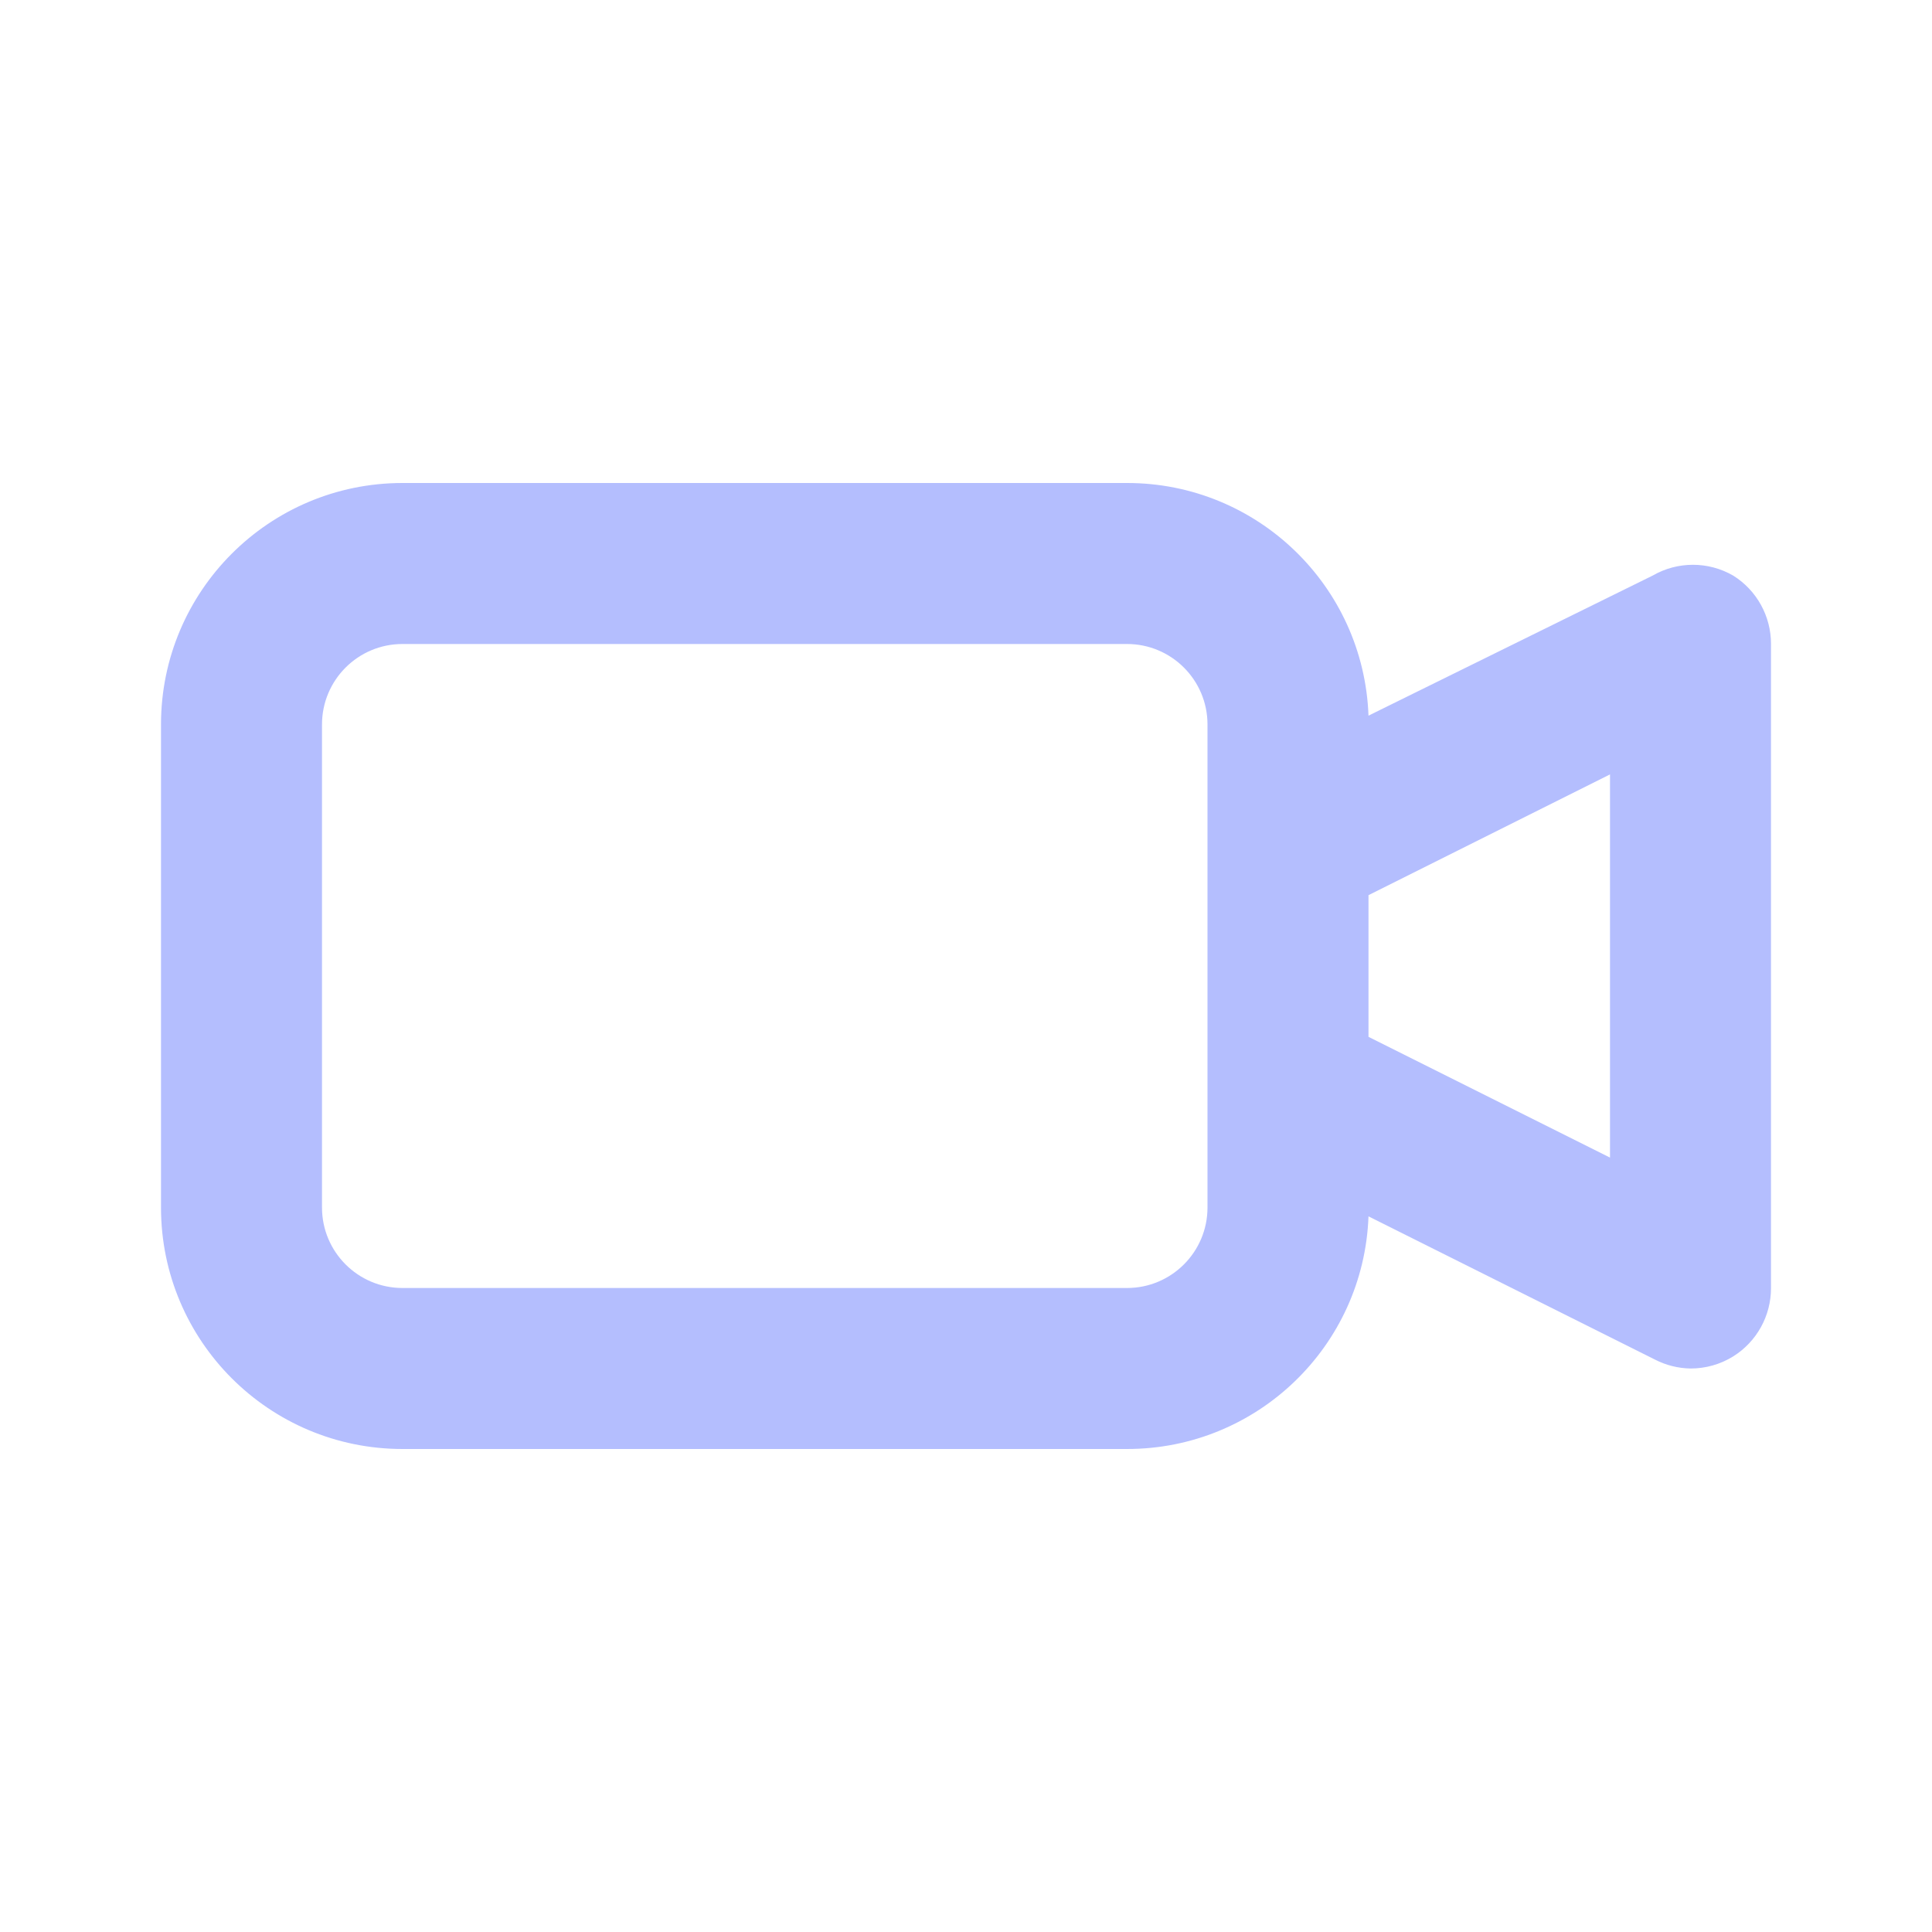
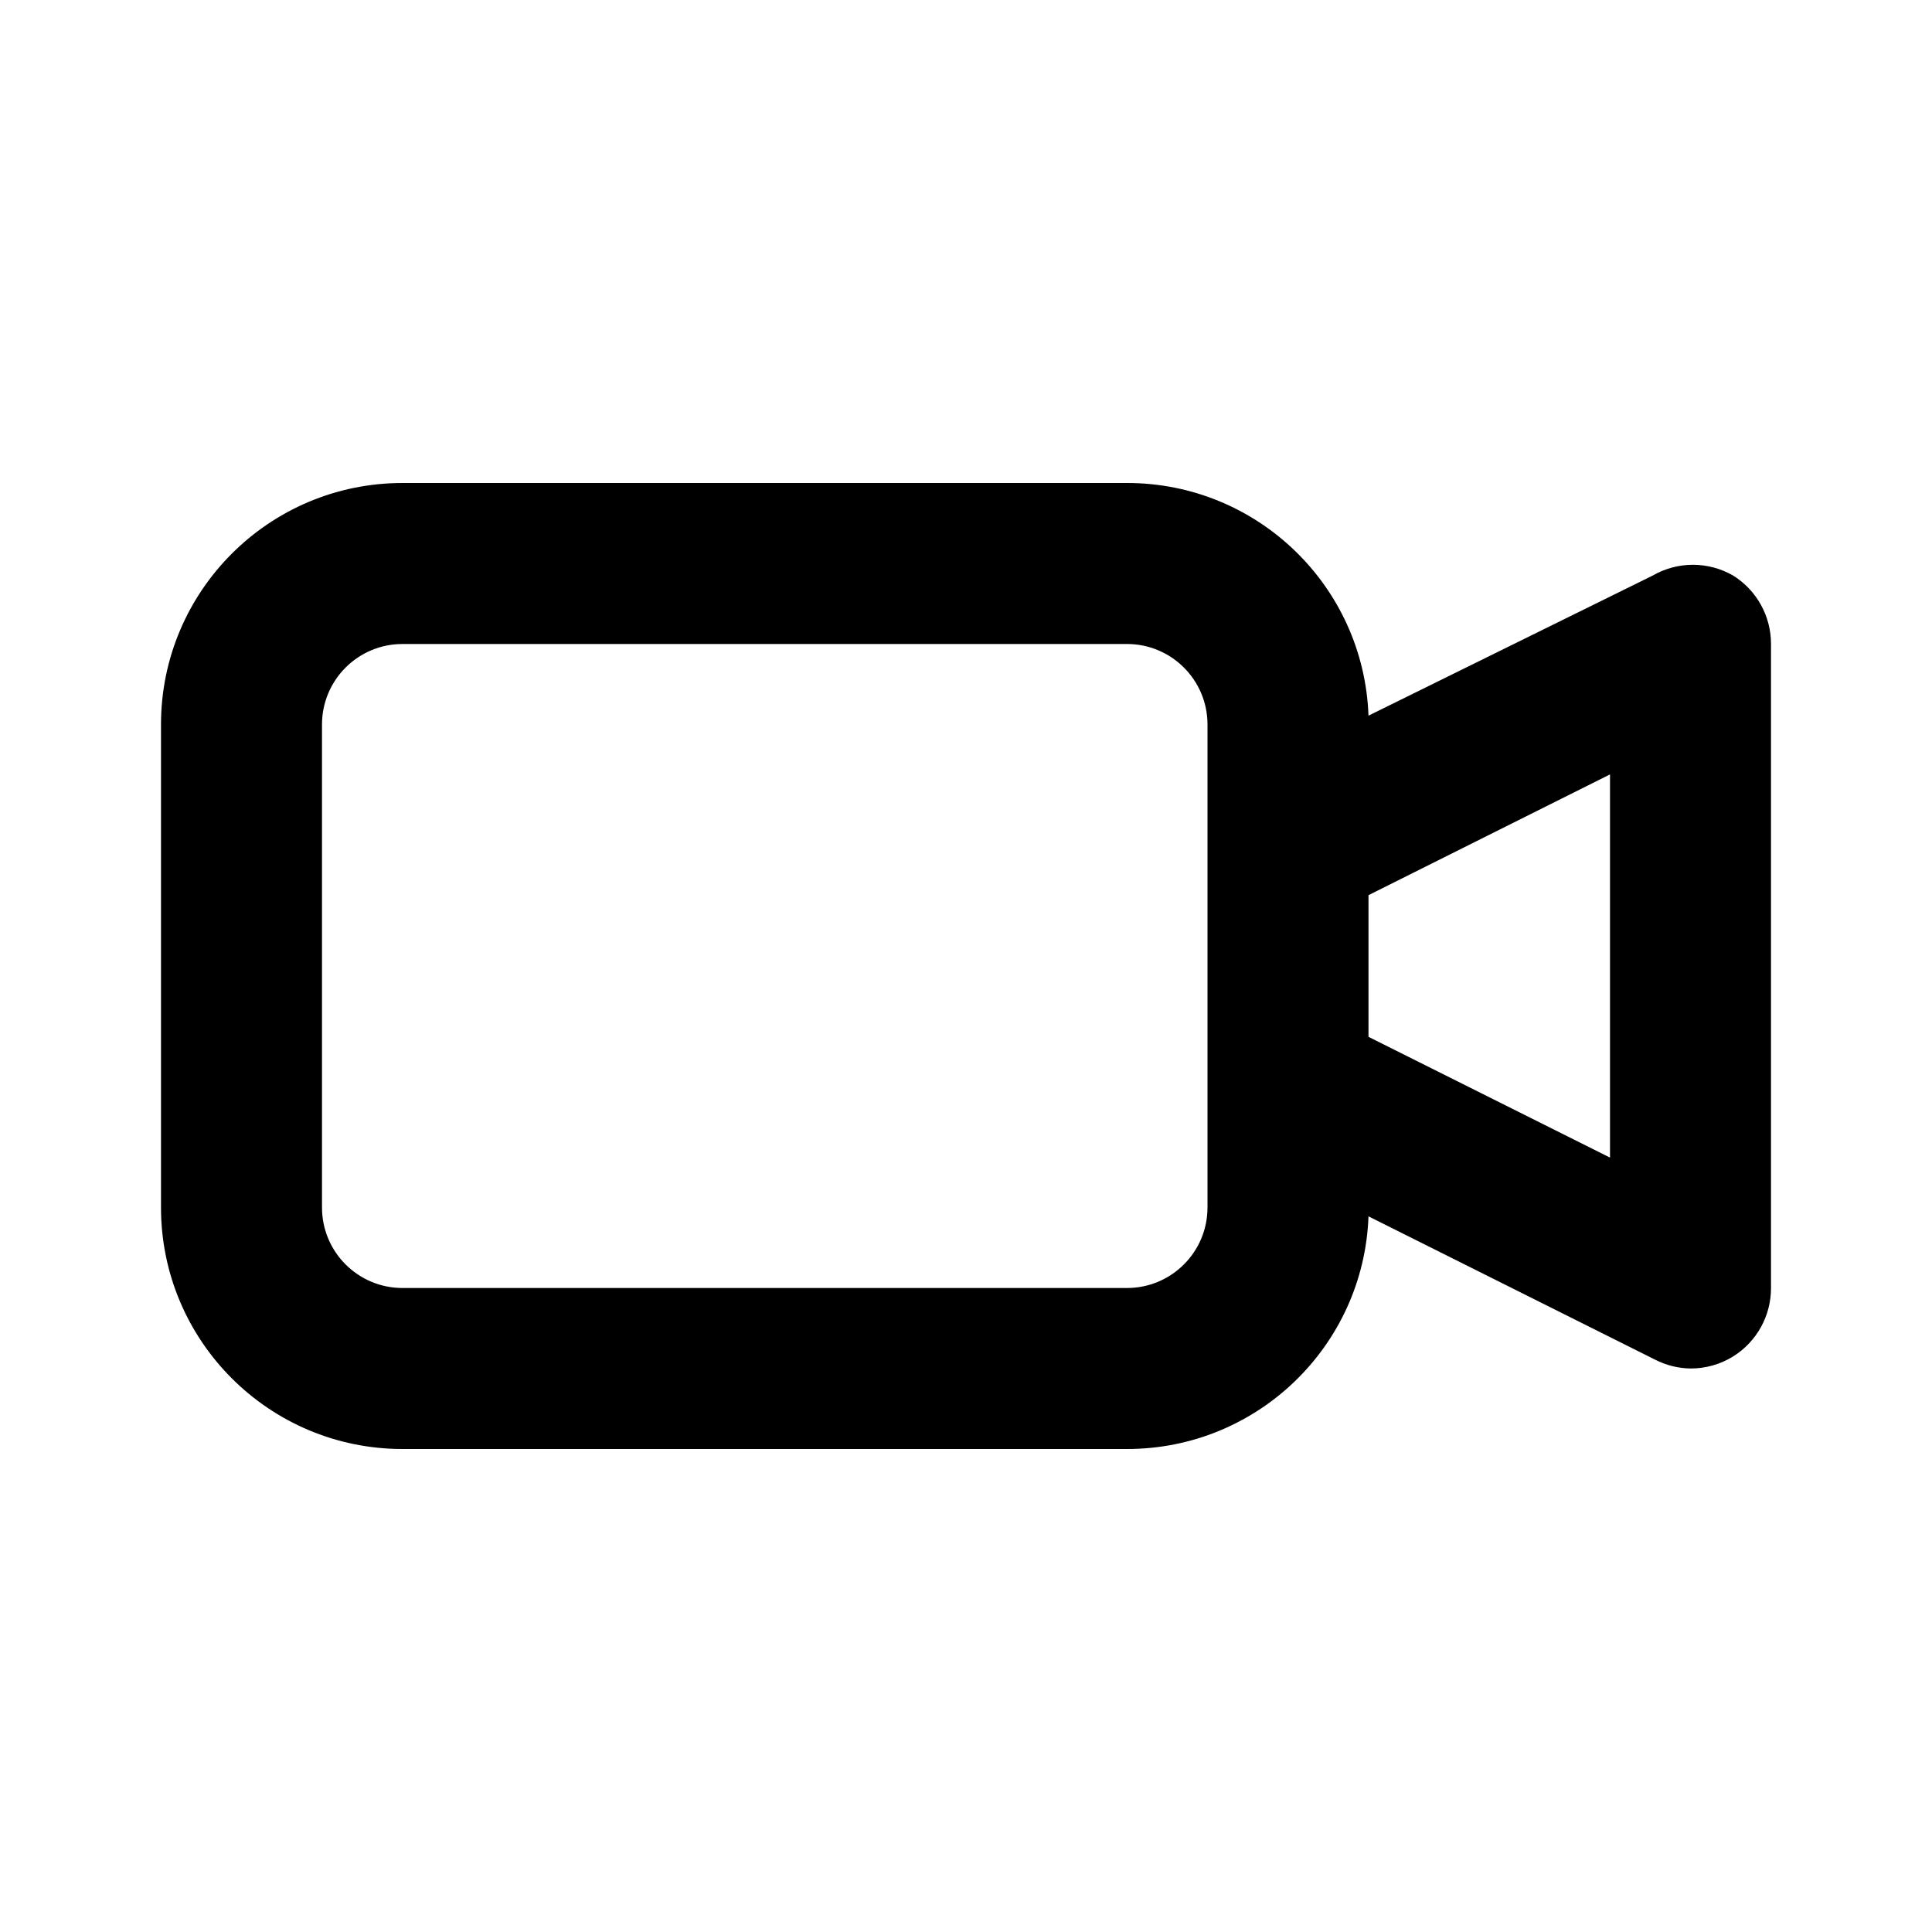
<svg xmlns="http://www.w3.org/2000/svg" viewBox="0 0 24 24">
-   <path fill="#b4befe" d="M21.53 7.15a1 1 0 0 0-1 0L17 8.89A3 3 0 0 0 14 6H5a3 3 0 0 0-3 3v6a3 3 0 0 0 3 3h9a3 3 0 0 0 3-2.89l3.56 1.78A1 1 0 0 0 21 17a1 1 0 0 0 .53-.15A1 1 0 0 0 22 16V8a1 1 0 0 0-.47-.85ZM15 15a1 1 0 0 1-1 1H5a1 1 0 0 1-1-1V9a1 1 0 0 1 1-1h9a1 1 0 0 1 1 1Zm5-.62-3-1.5v-1.76l3-1.5Z" />
+   <path fill="currentColor" d="M21.53 7.15a1 1 0 0 0-1 0L17 8.89A3 3 0 0 0 14 6H5a3 3 0 0 0-3 3v6a3 3 0 0 0 3 3h9a3 3 0 0 0 3-2.89l3.56 1.78A1 1 0 0 0 21 17a1 1 0 0 0 .53-.15A1 1 0 0 0 22 16V8a1 1 0 0 0-.47-.85ZM15 15a1 1 0 0 1-1 1H5a1 1 0 0 1-1-1V9a1 1 0 0 1 1-1h9a1 1 0 0 1 1 1Zm5-.62-3-1.5v-1.76l3-1.5Z" />
</svg>
